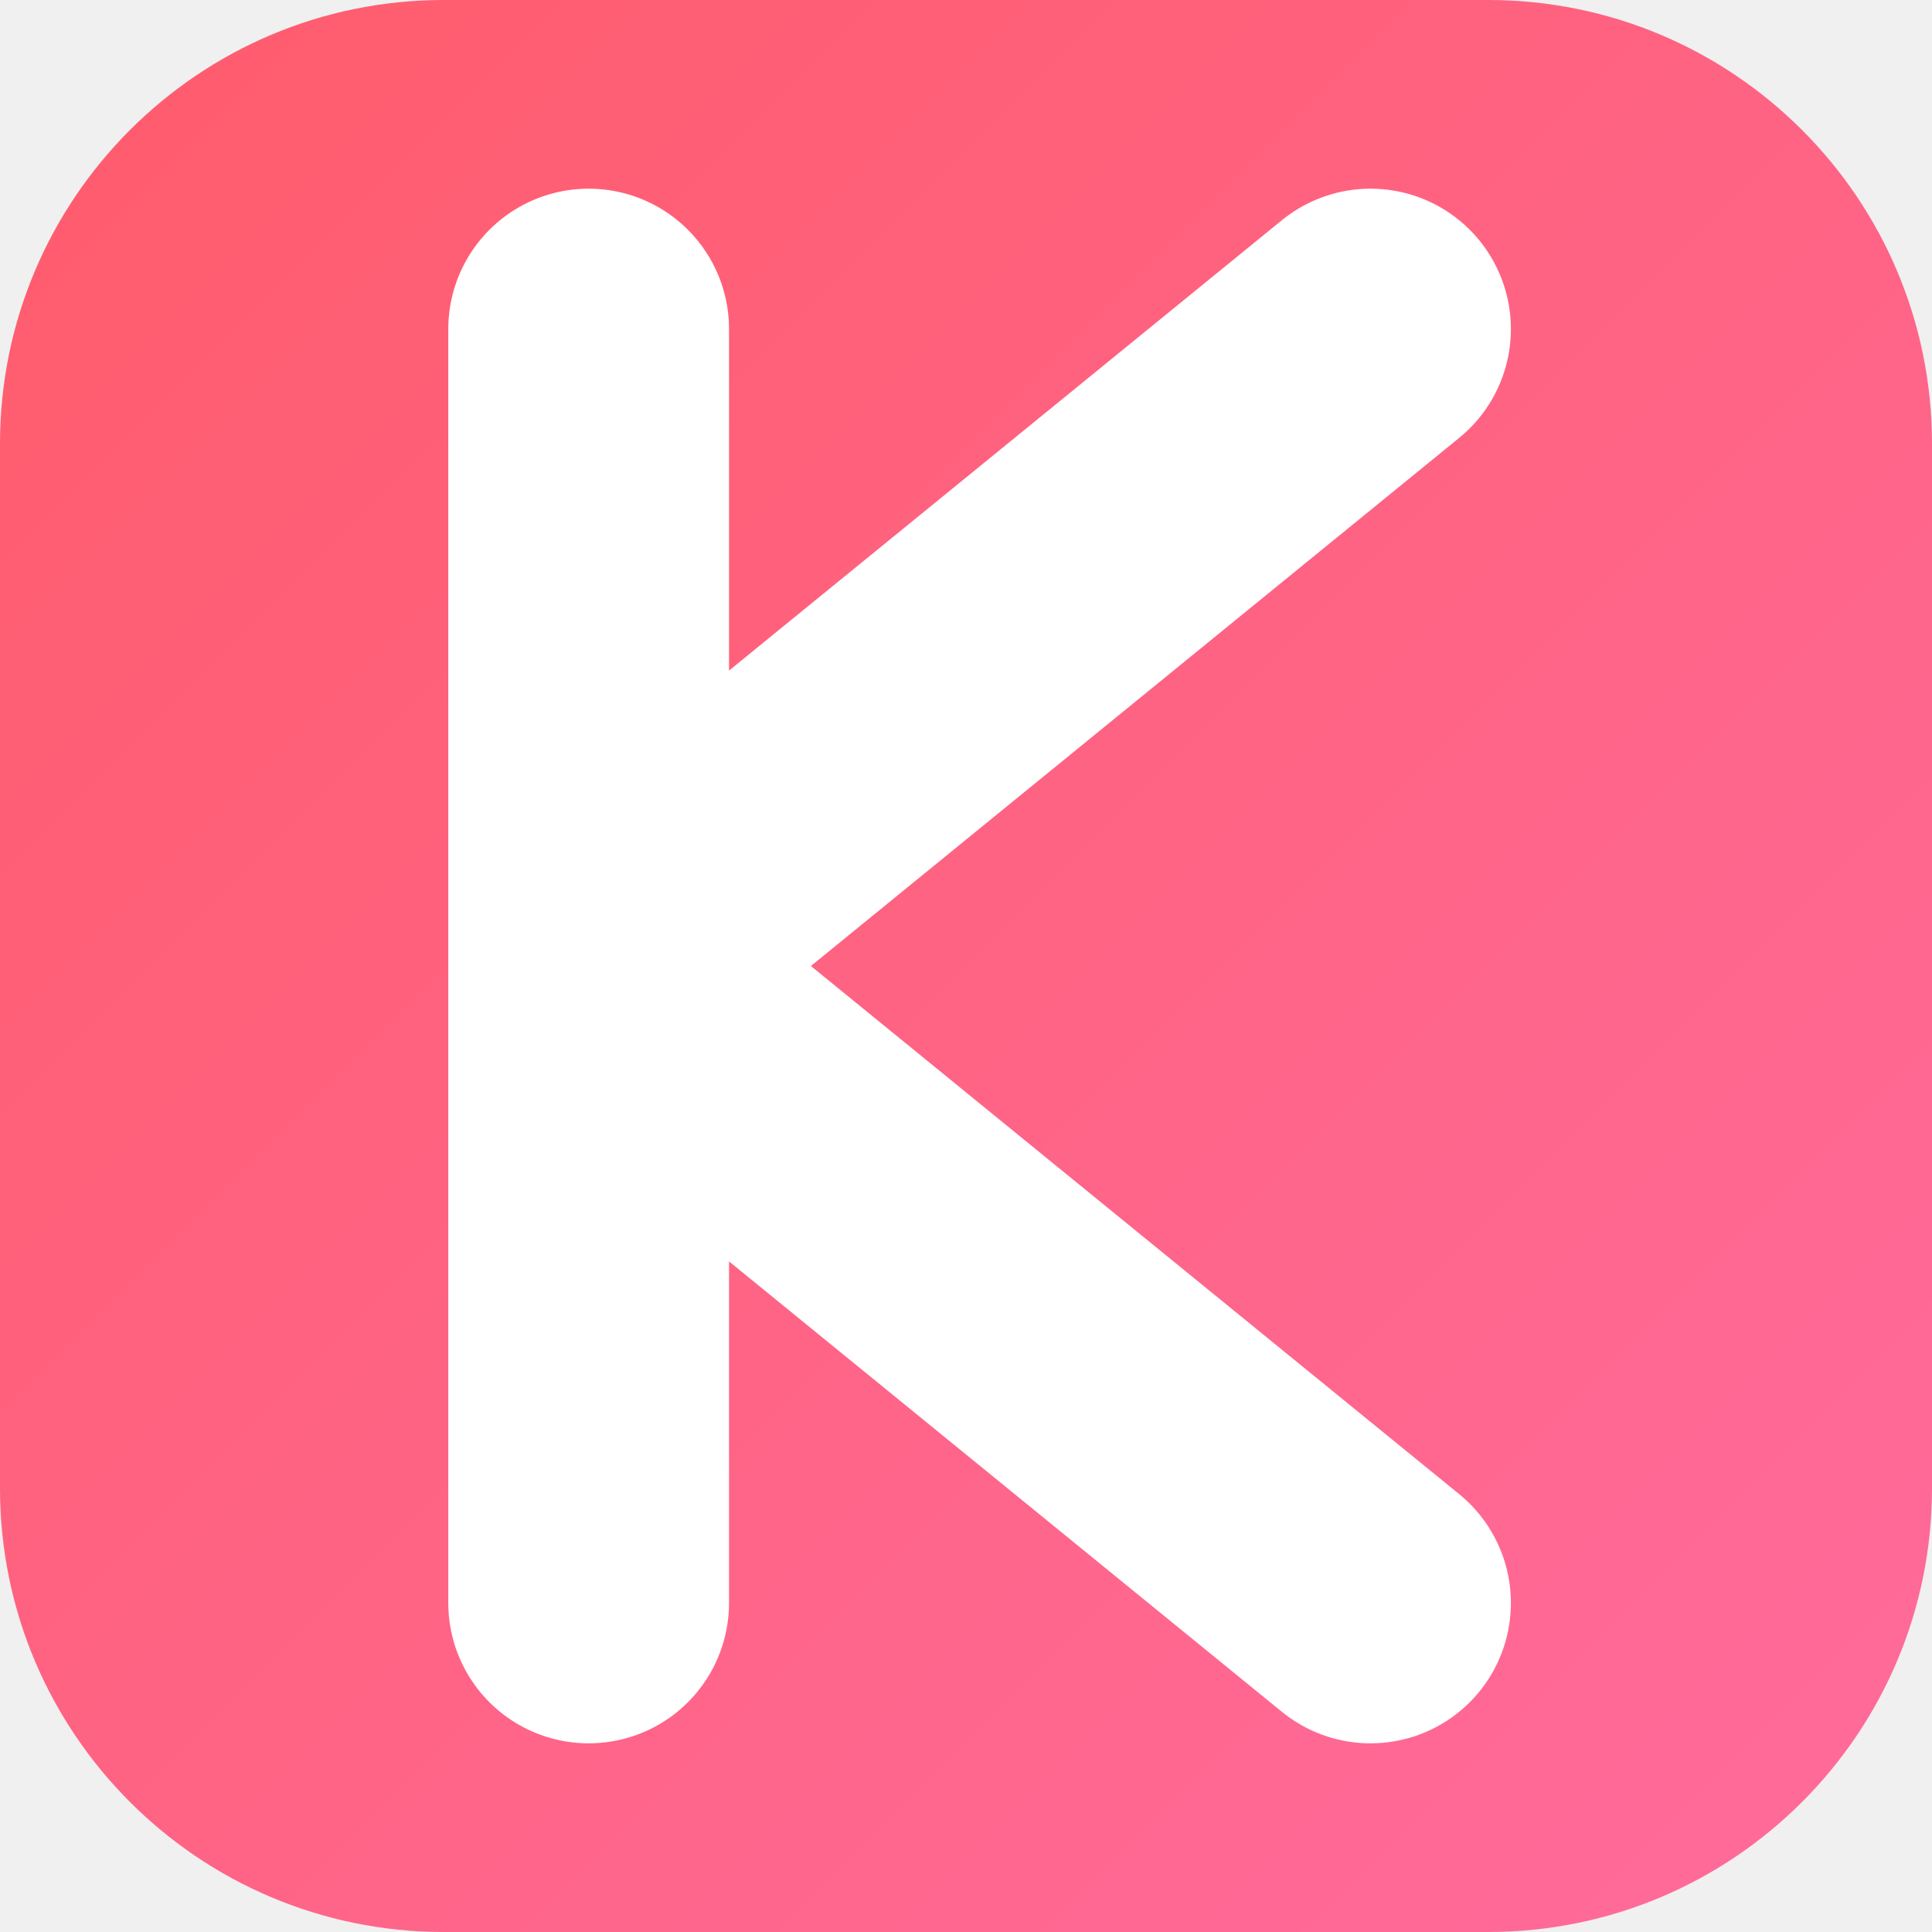
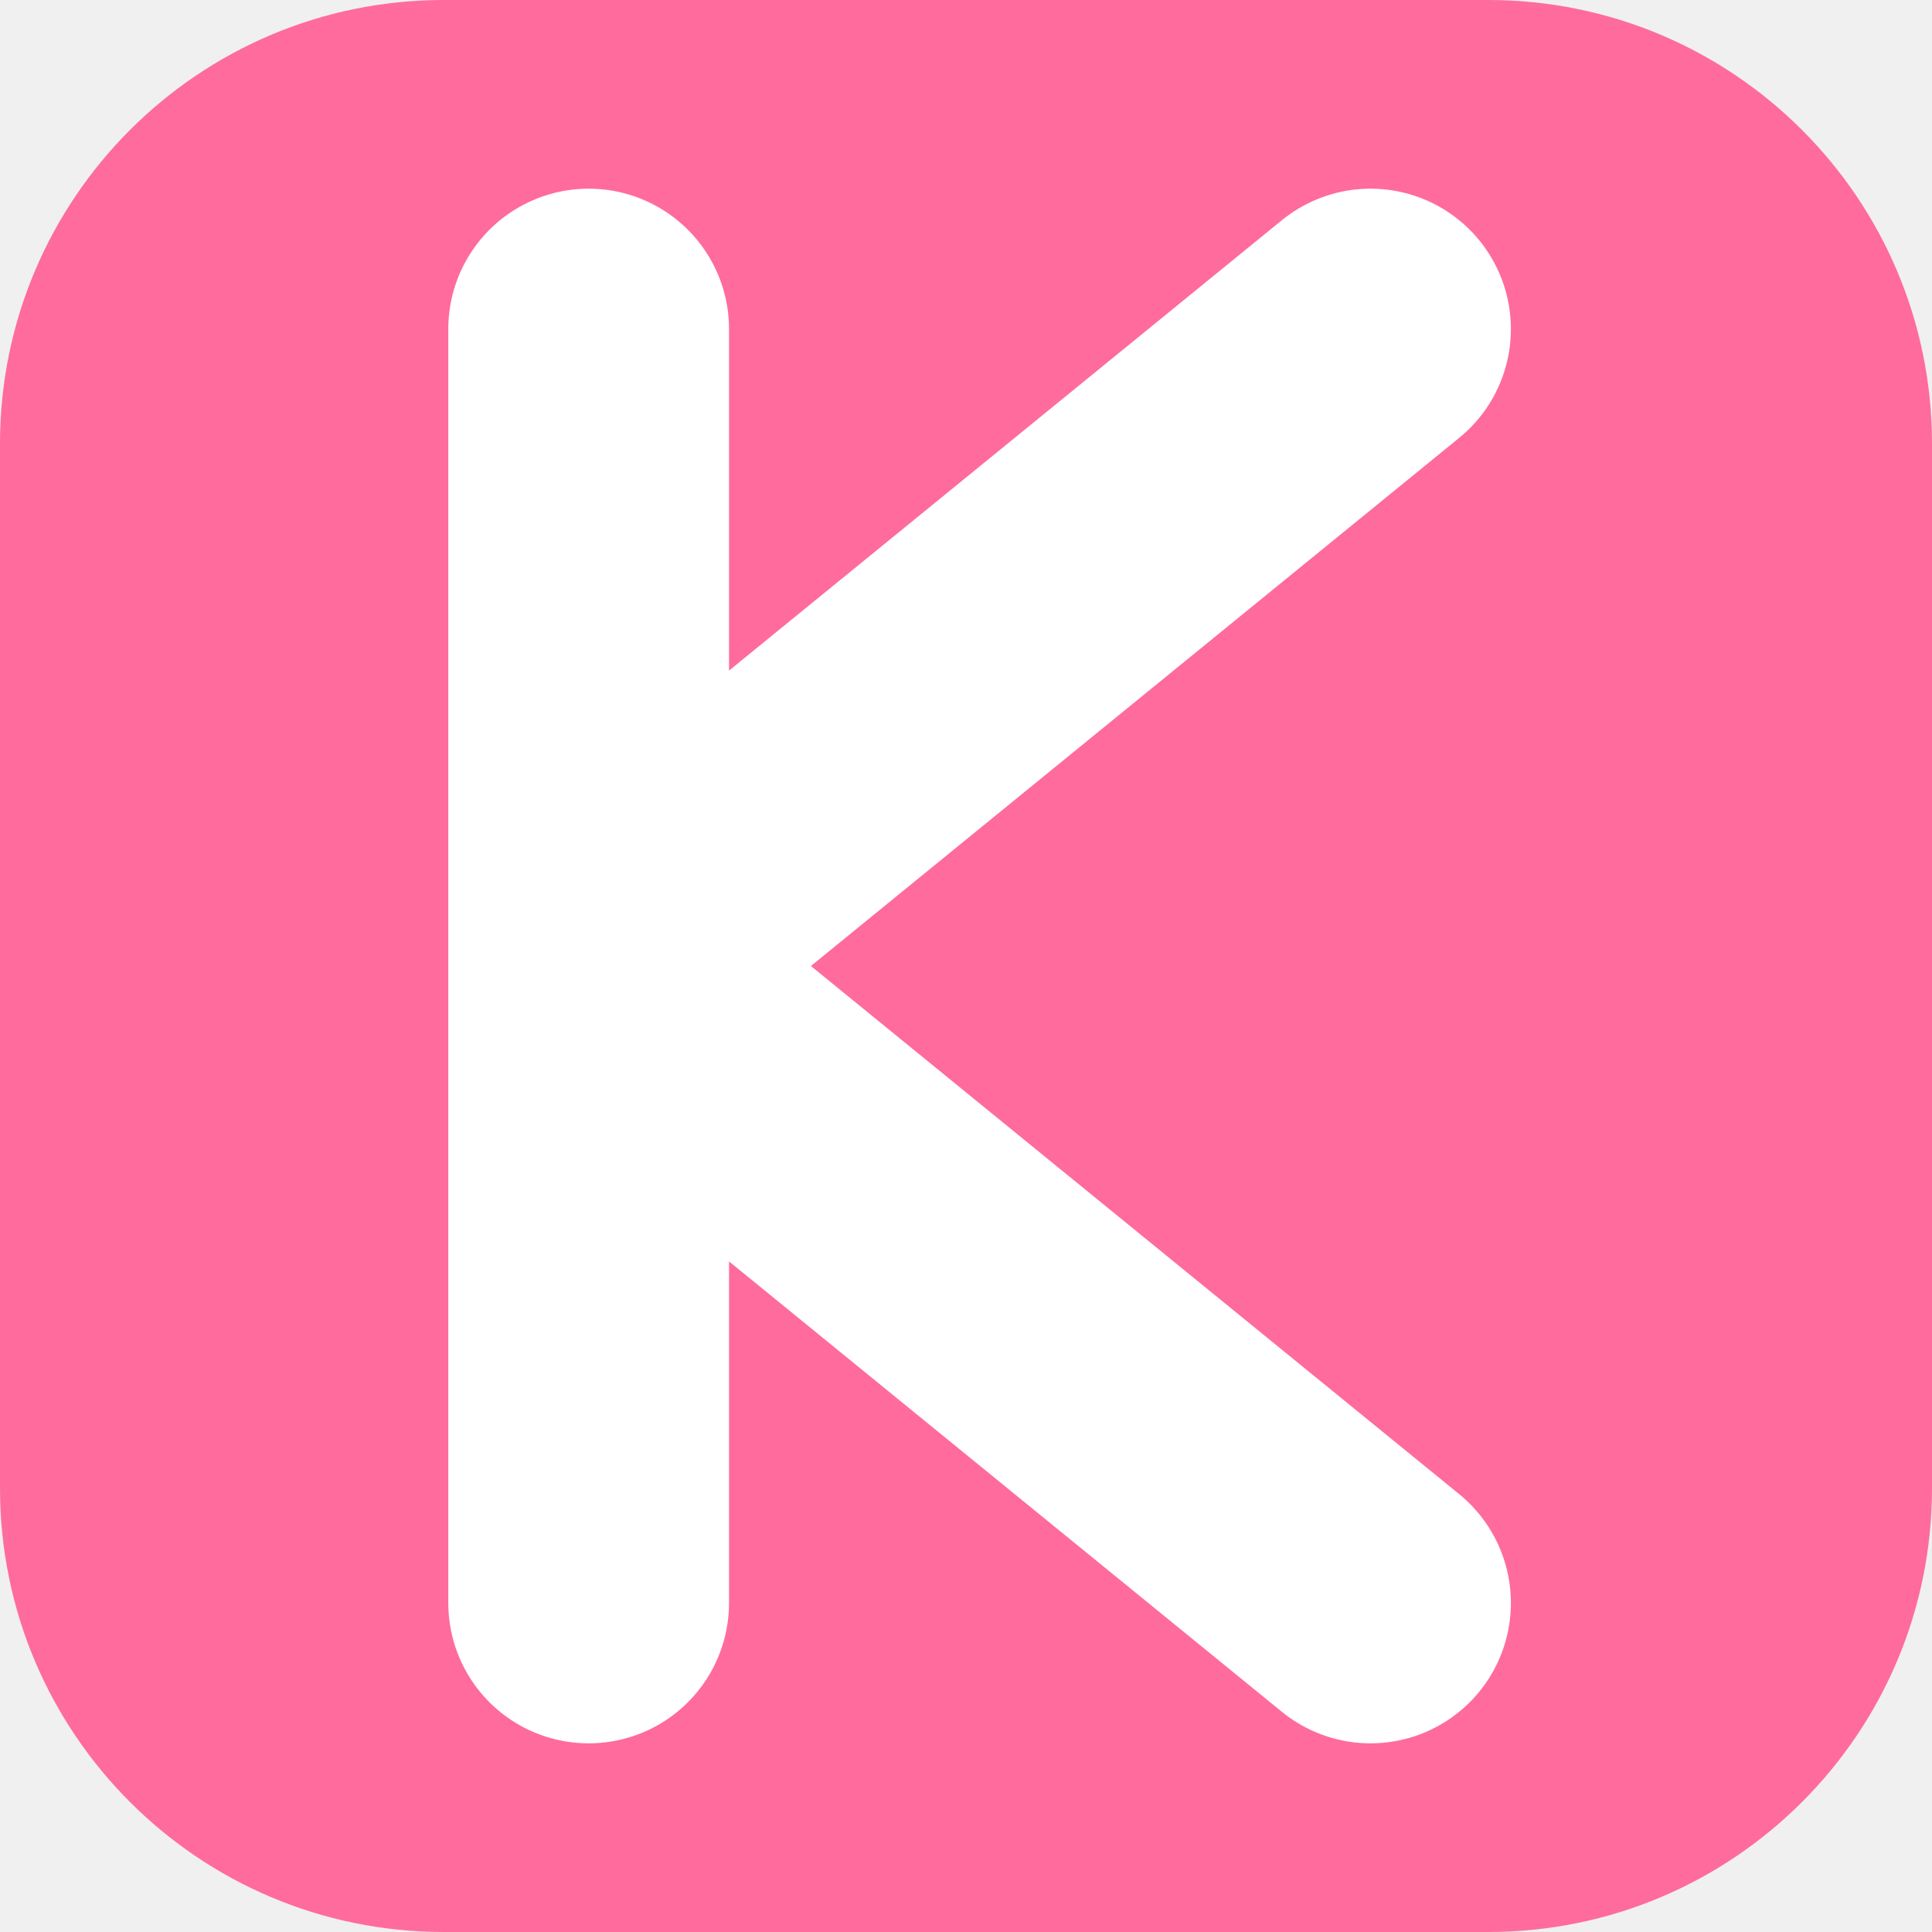
<svg xmlns="http://www.w3.org/2000/svg" viewBox="0 0 64 64" width="64" height="64" role="img" aria-label="Révisions Kinésithérapie">
-   <defs>
-     <linearGradient id="fond" x1="0" y1="0" x2="1" y2="1">
-       <stop offset="0" stop-color="#ff5c6b" />
-       <stop offset="1" stop-color="#ff6b9d" />
-     </linearGradient>
-   </defs>
-   <rect width="64" height="64" rx="14.7" fill="url(#fond)" />
+   <rect width="64" height="64" rx="14.7" fill="#ff6b9d" />
  <path d="M19.5 10.9V53.1M19.5 32 45.4 10.9M19.5 32 45.4 53.1" fill="none" stroke="#fff" stroke-width="9.3" stroke-linecap="round" stroke-linejoin="round" />
</svg>
